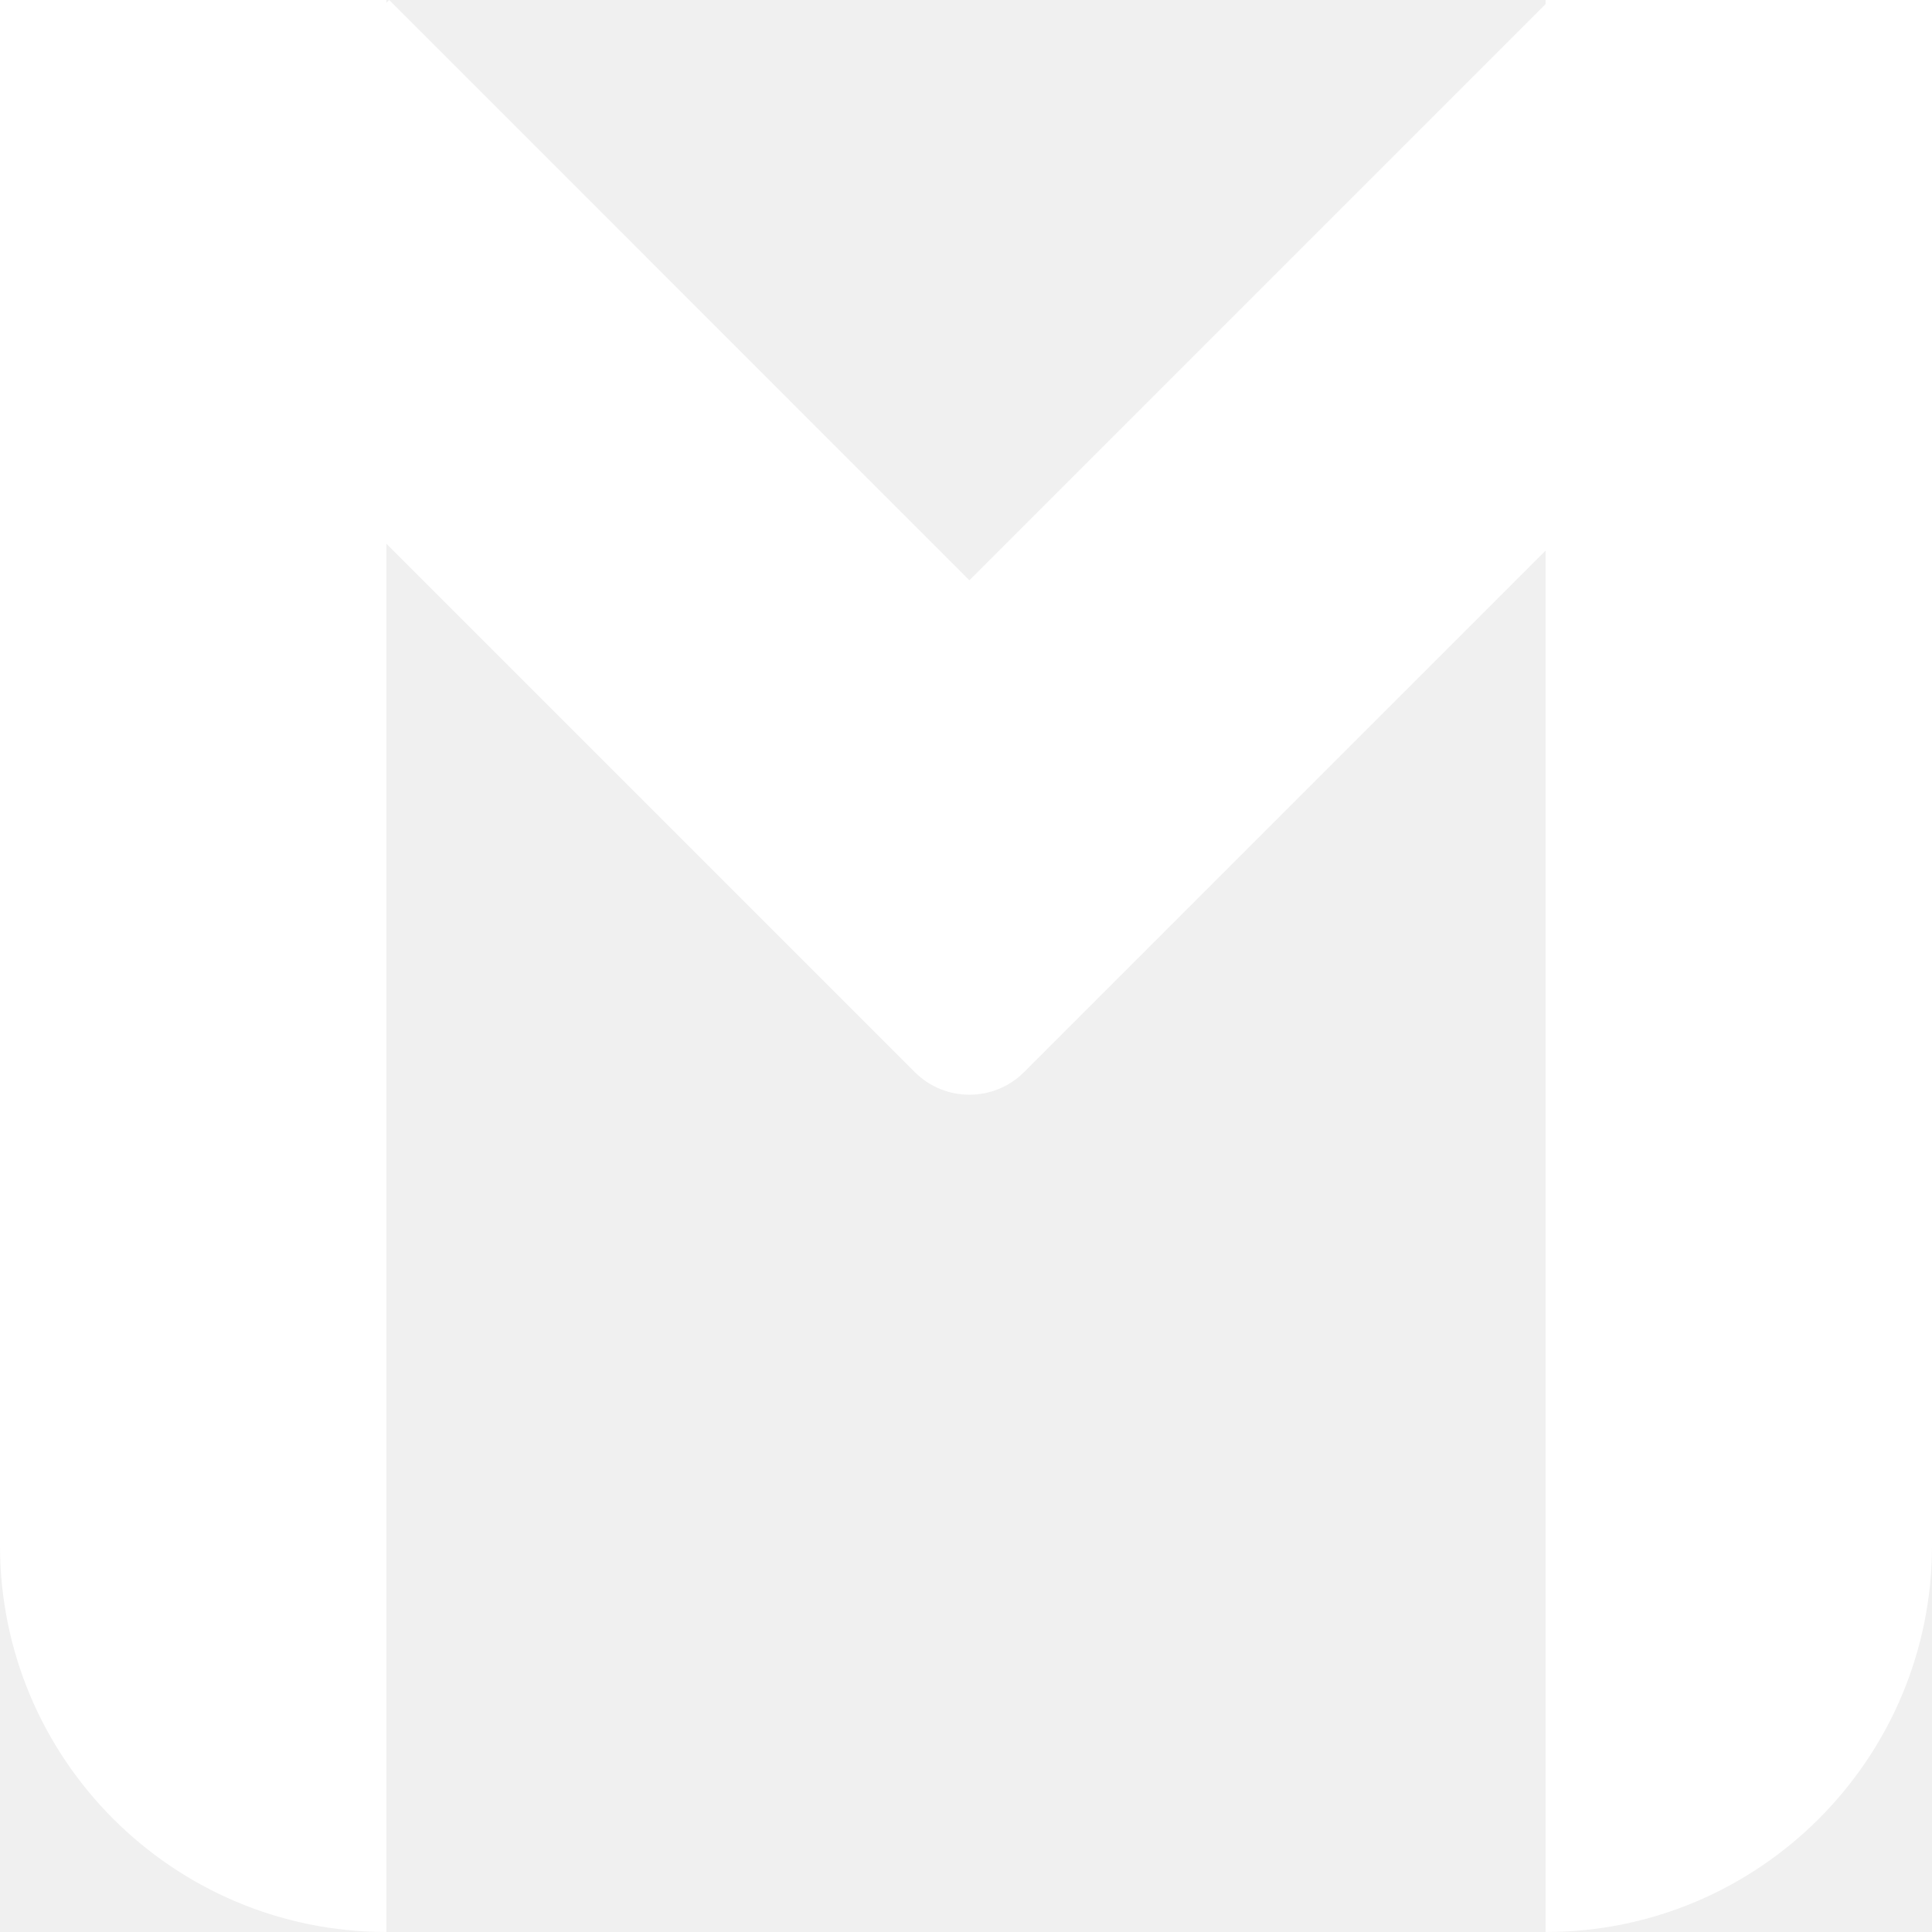
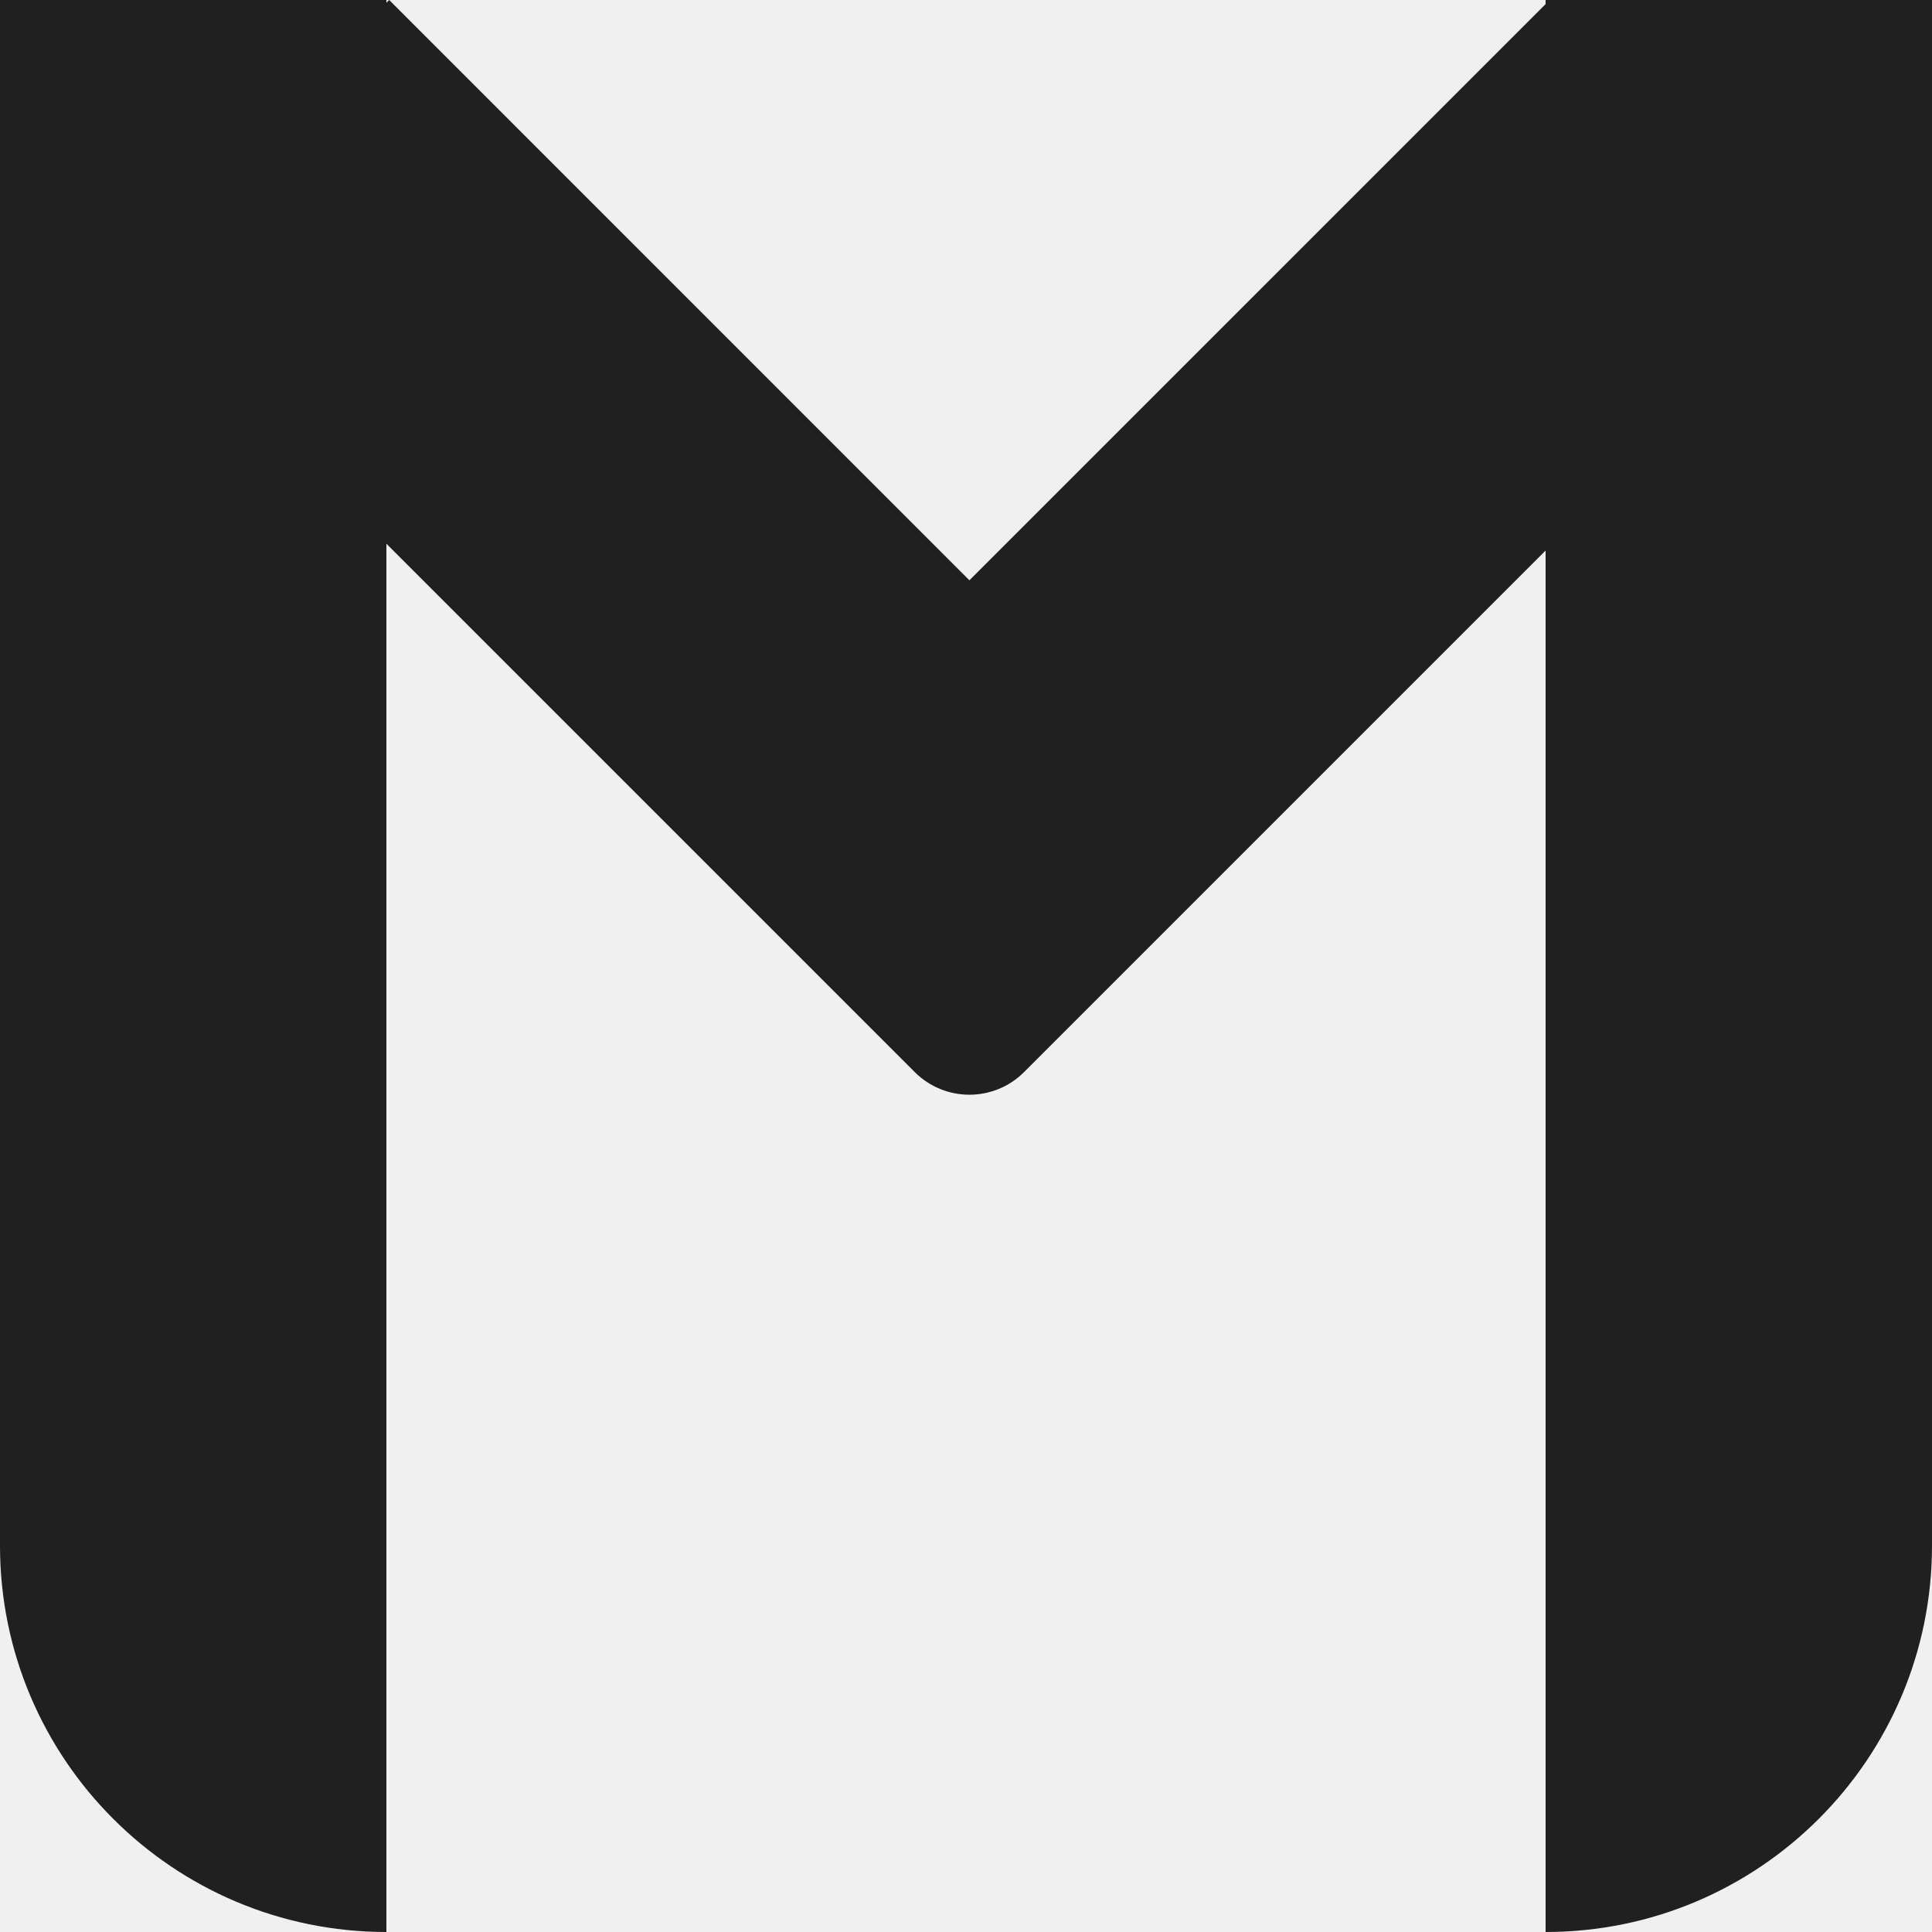
<svg xmlns="http://www.w3.org/2000/svg" width="25px" height="25px" viewBox="0 0 25 25" version="1.1">
  <defs />
-   <g id="Symbols" stroke="none" stroke-width="1" fill="none" fill-rule="evenodd">
-     <g id="compornents/SNSicon/ver" transform="translate(-3, -74)" fill="#FFFFFF">
-       <g id="icon/gmail/wh" transform="translate(3, 74)">
+   <g id="Page-1" stroke="none" stroke-width="1" fill="none" fill-rule="evenodd">
+     <g id="Desktop-HD" transform="translate(-75, -947)" fill="#212020">
+       <g id="gmail" transform="translate(75, 947)">
        <path d="M0,0 L5,0 L5,25 L5,25 C2.239,25 3.38176876e-16,22.761 0,20 L0,0 Z" id="Rectangle-3" />
        <path d="M20,0 L25,0 L25,25 L25,25 C22.239,25 20,22.761 20,20 L20,0 Z" id="Rectangle-3" transform="translate(22.5, 12.5) scale(-1, 1) translate(-22.5, -12.5) " />
        <path d="M11.837,13.873 L1.5,3.536 L5.036,-1.77635684e-15 L12.544,7.509 L20.053,-1.77635684e-15 L23.588,3.536 L13.251,13.873 C12.861,14.263 12.228,14.263 11.837,13.873 Z" id="Combined-Shape" />
      </g>
    </g>
  </g>
</svg>
